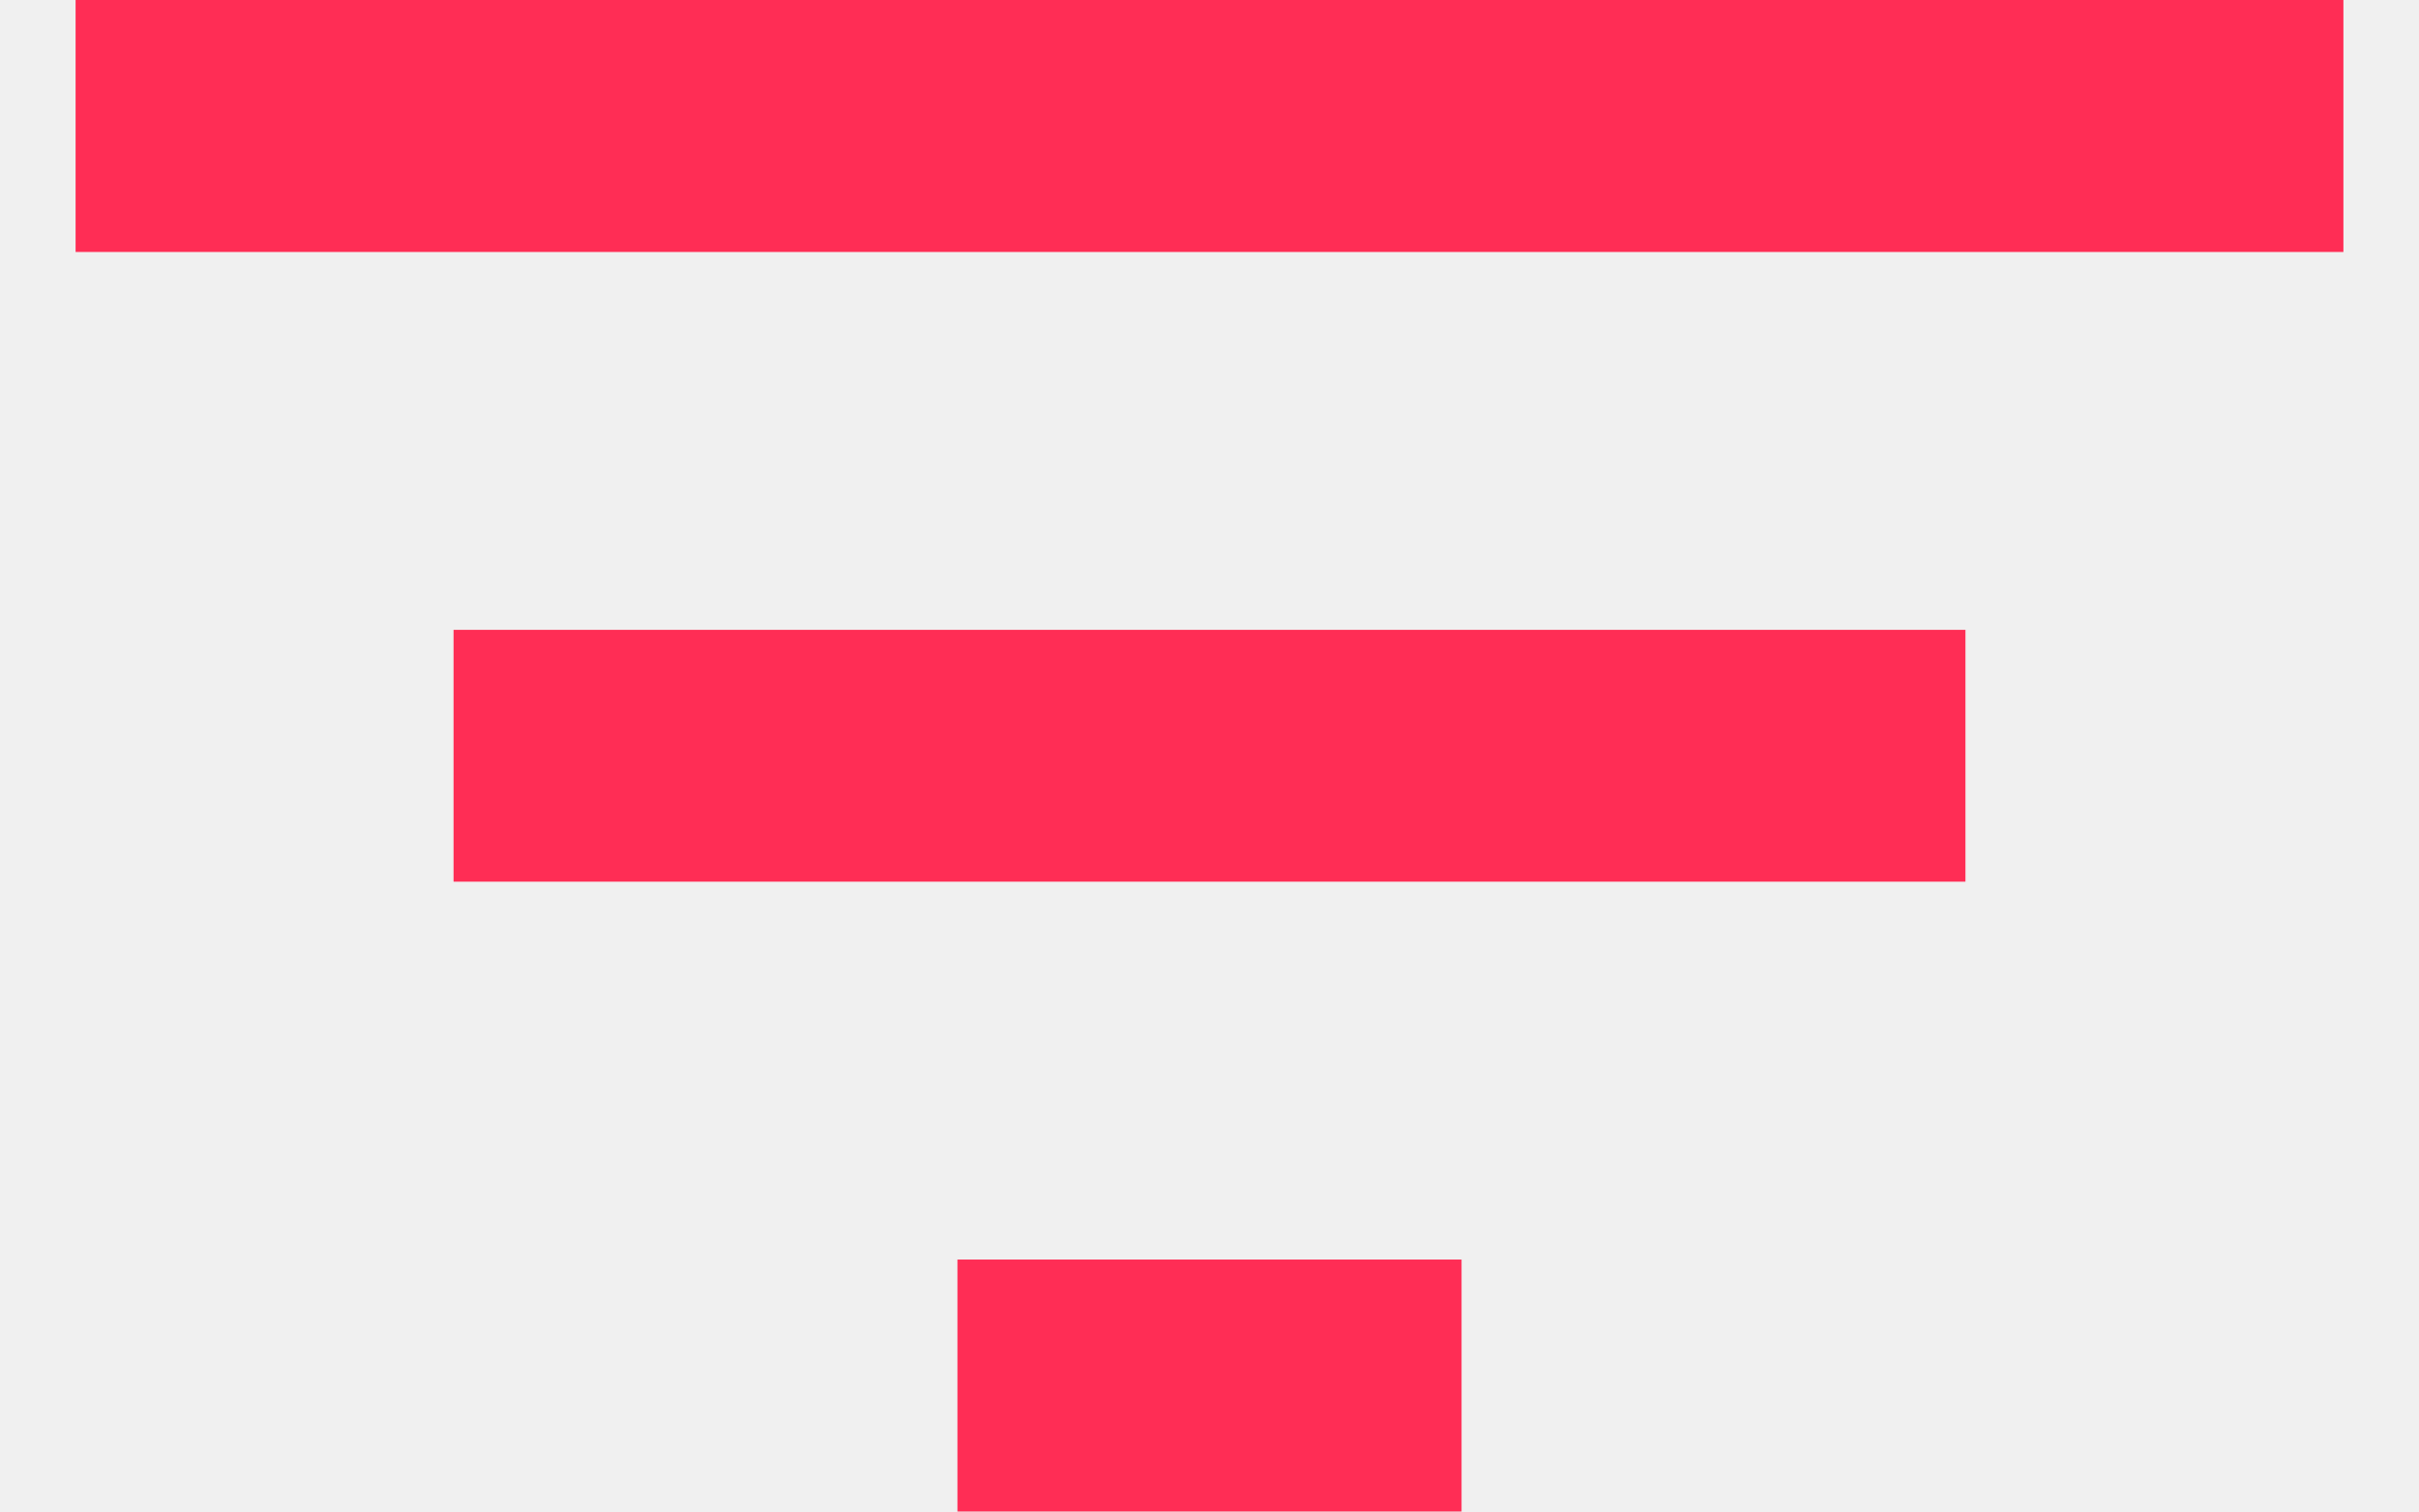
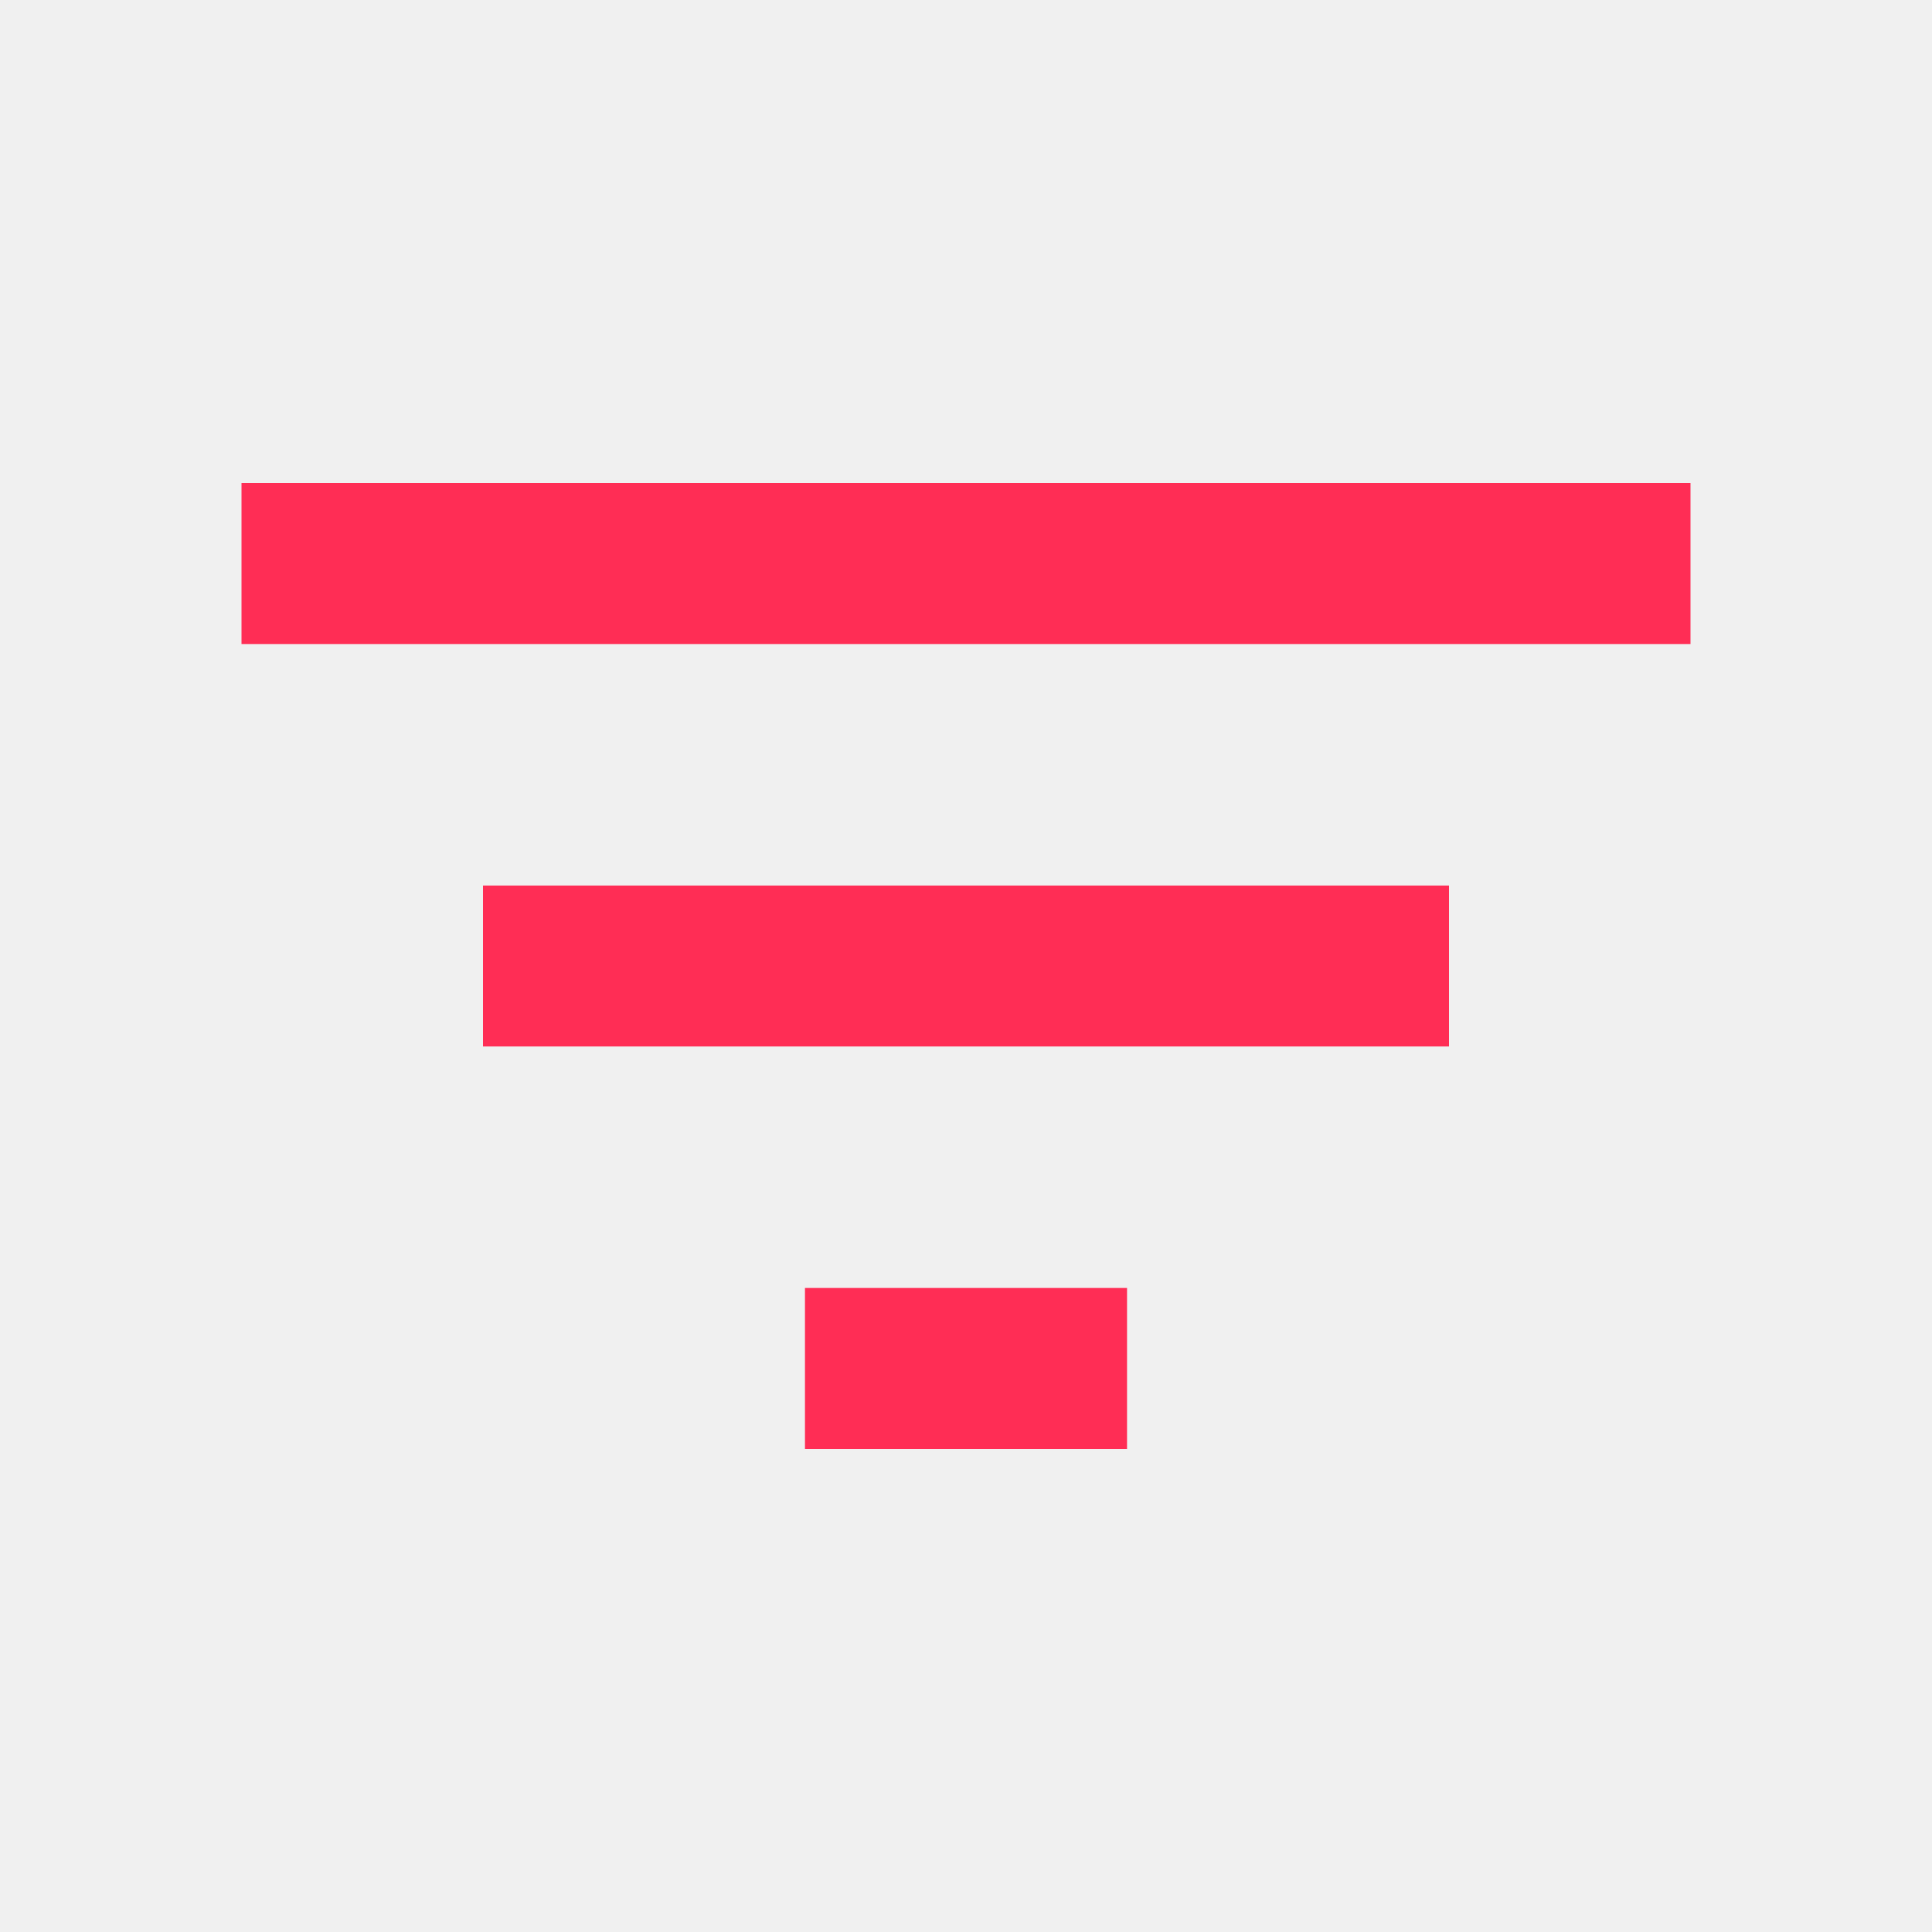
- <svg xmlns="http://www.w3.org/2000/svg" width="16" height="10" viewBox="0 0 16 10" fill="none">
-   <path d="M6.333 10H9.667V8.333H6.333V10ZM0.5 0V1.667H15.5V0H0.5ZM3 5.833H13V4.167H3V5.833Z" fill="#FF2D55" />
+ <svg xmlns="http://www.w3.org/2000/svg" width="20" height="20" viewBox="0 0 20 20" fill="none">
+   <g clip-path="url(#clip0_996_3980)">
+     <path d="M8.333 15H11.667V13.333H8.333V15ZM2.5 5V6.667H17.5V5H2.5ZM5 10.833H15V9.167H5V10.833Z" fill="#FF2D55" />
+   </g>
+   <defs>
+     <clipPath id="clip0_996_3980">
+       <rect width="20" height="20" fill="white" />
+     </clipPath>
+   </defs>
</svg>
